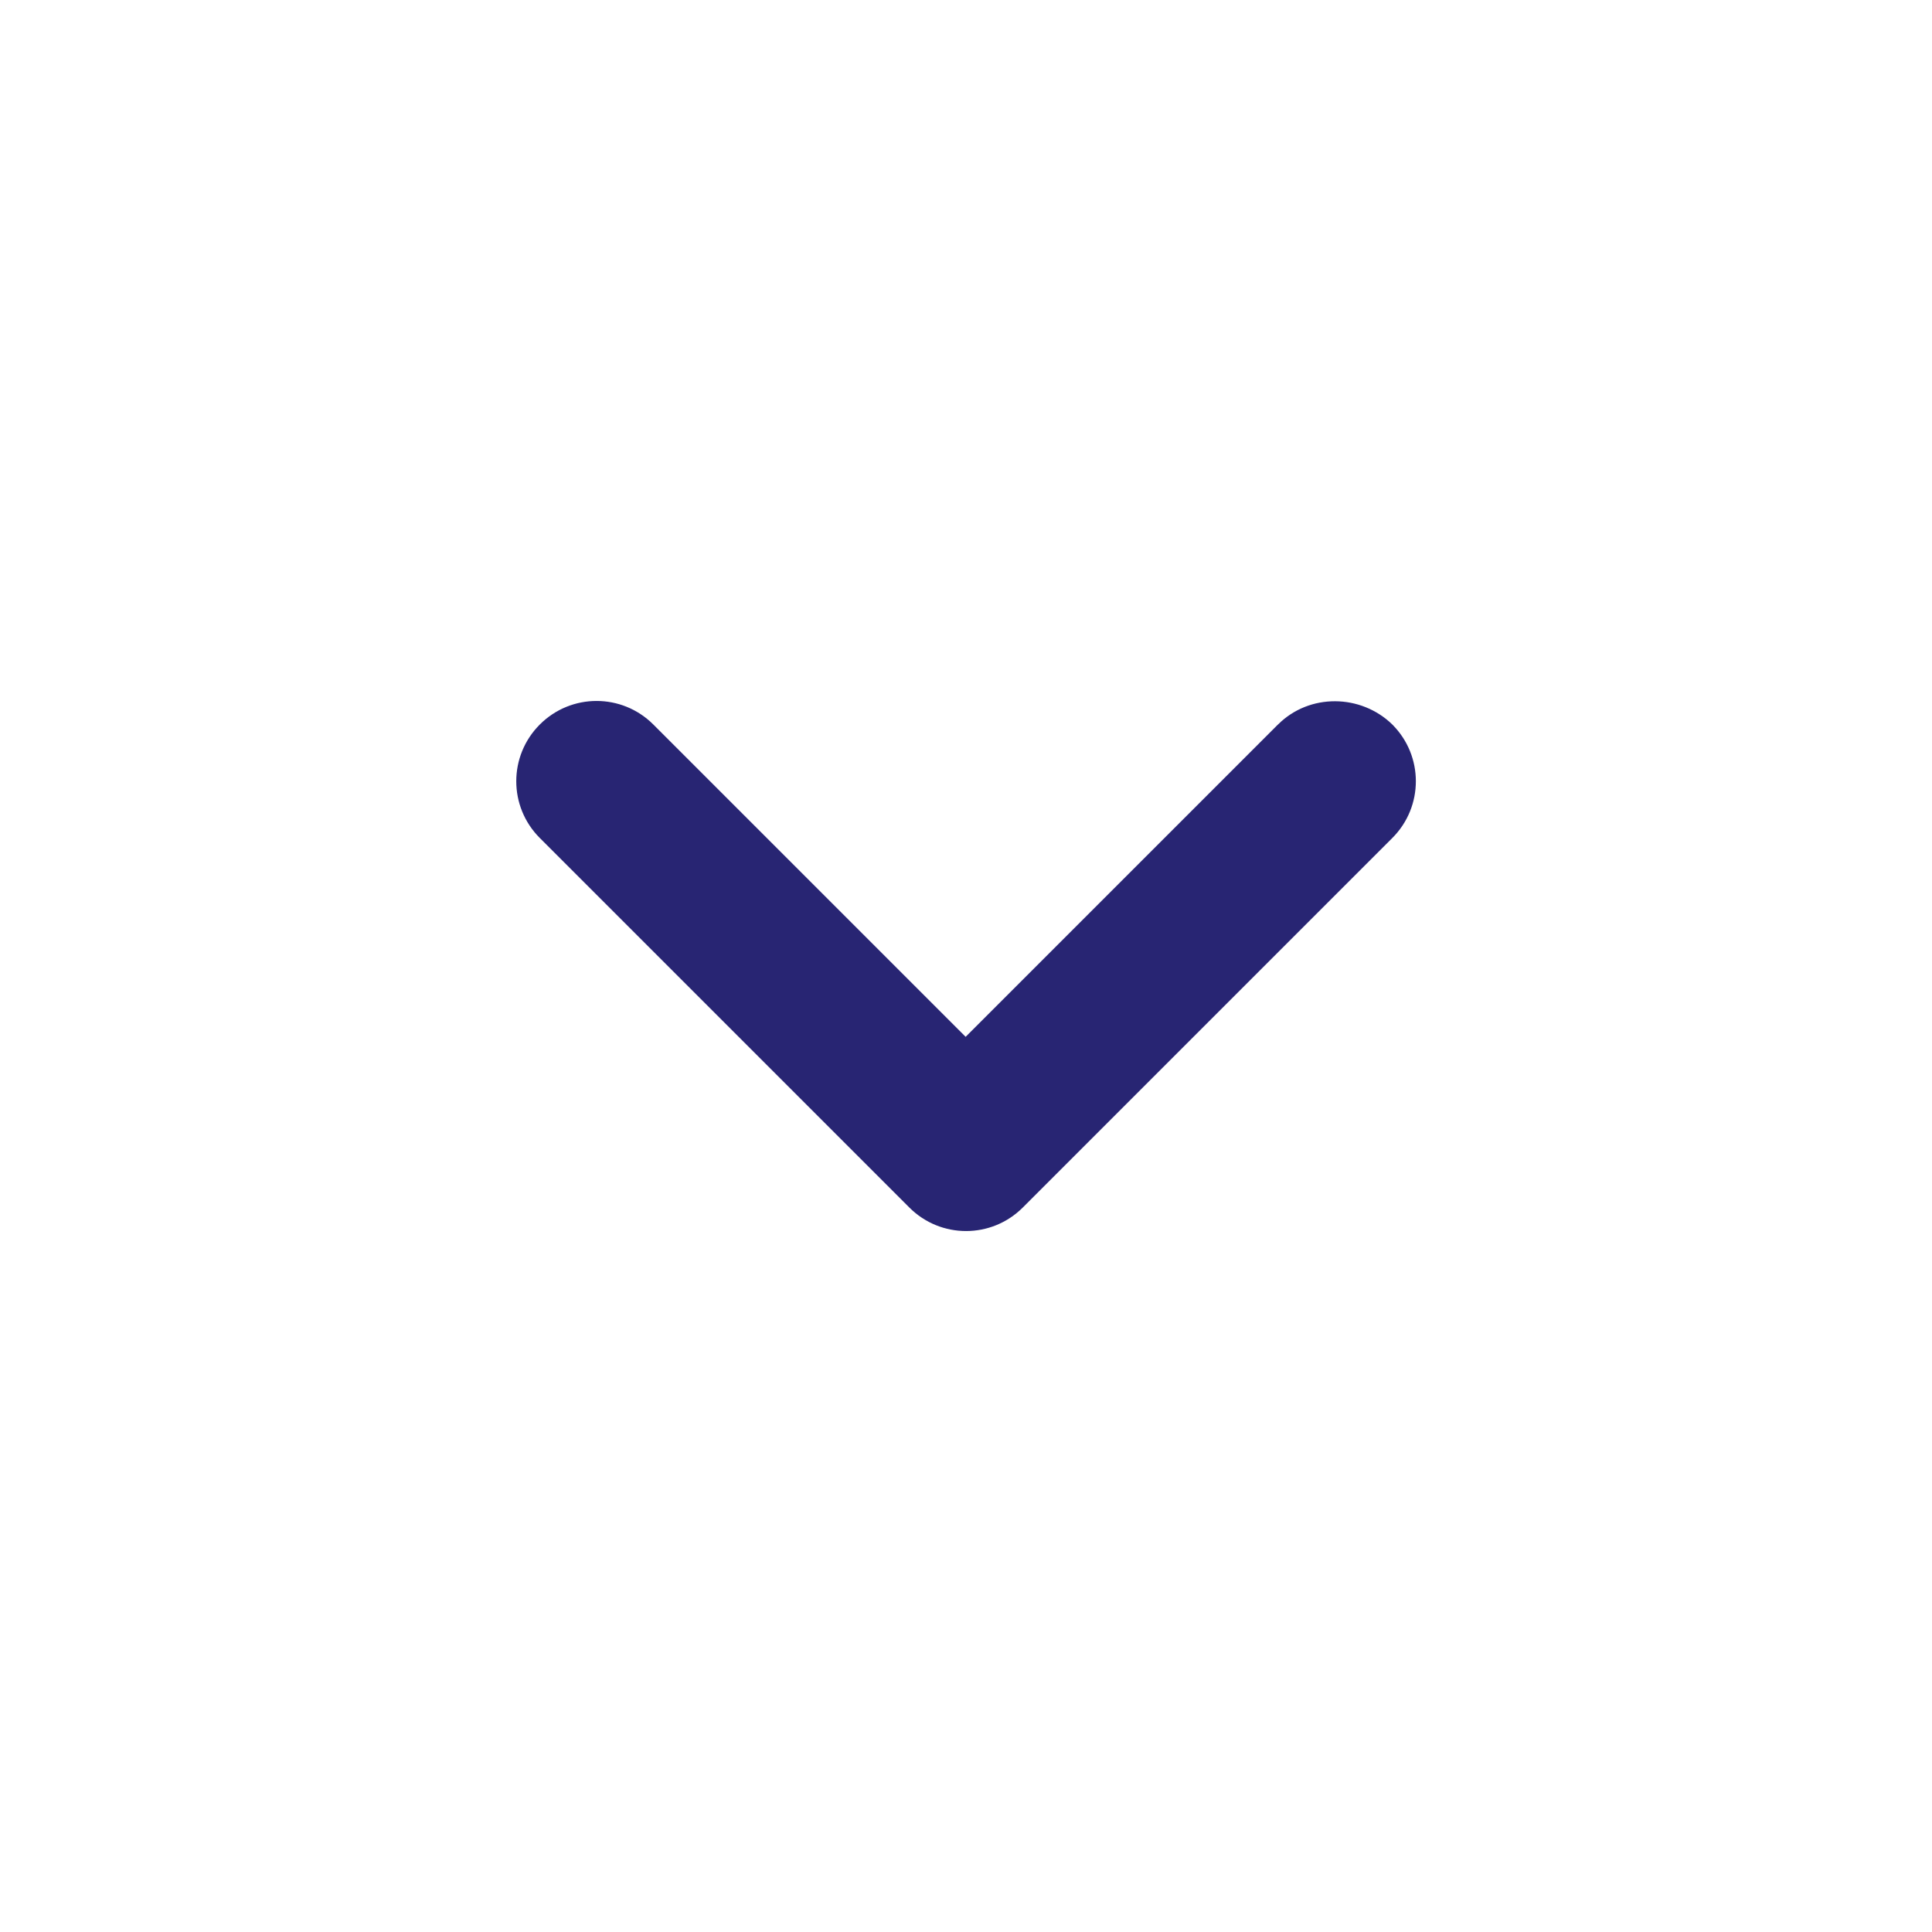
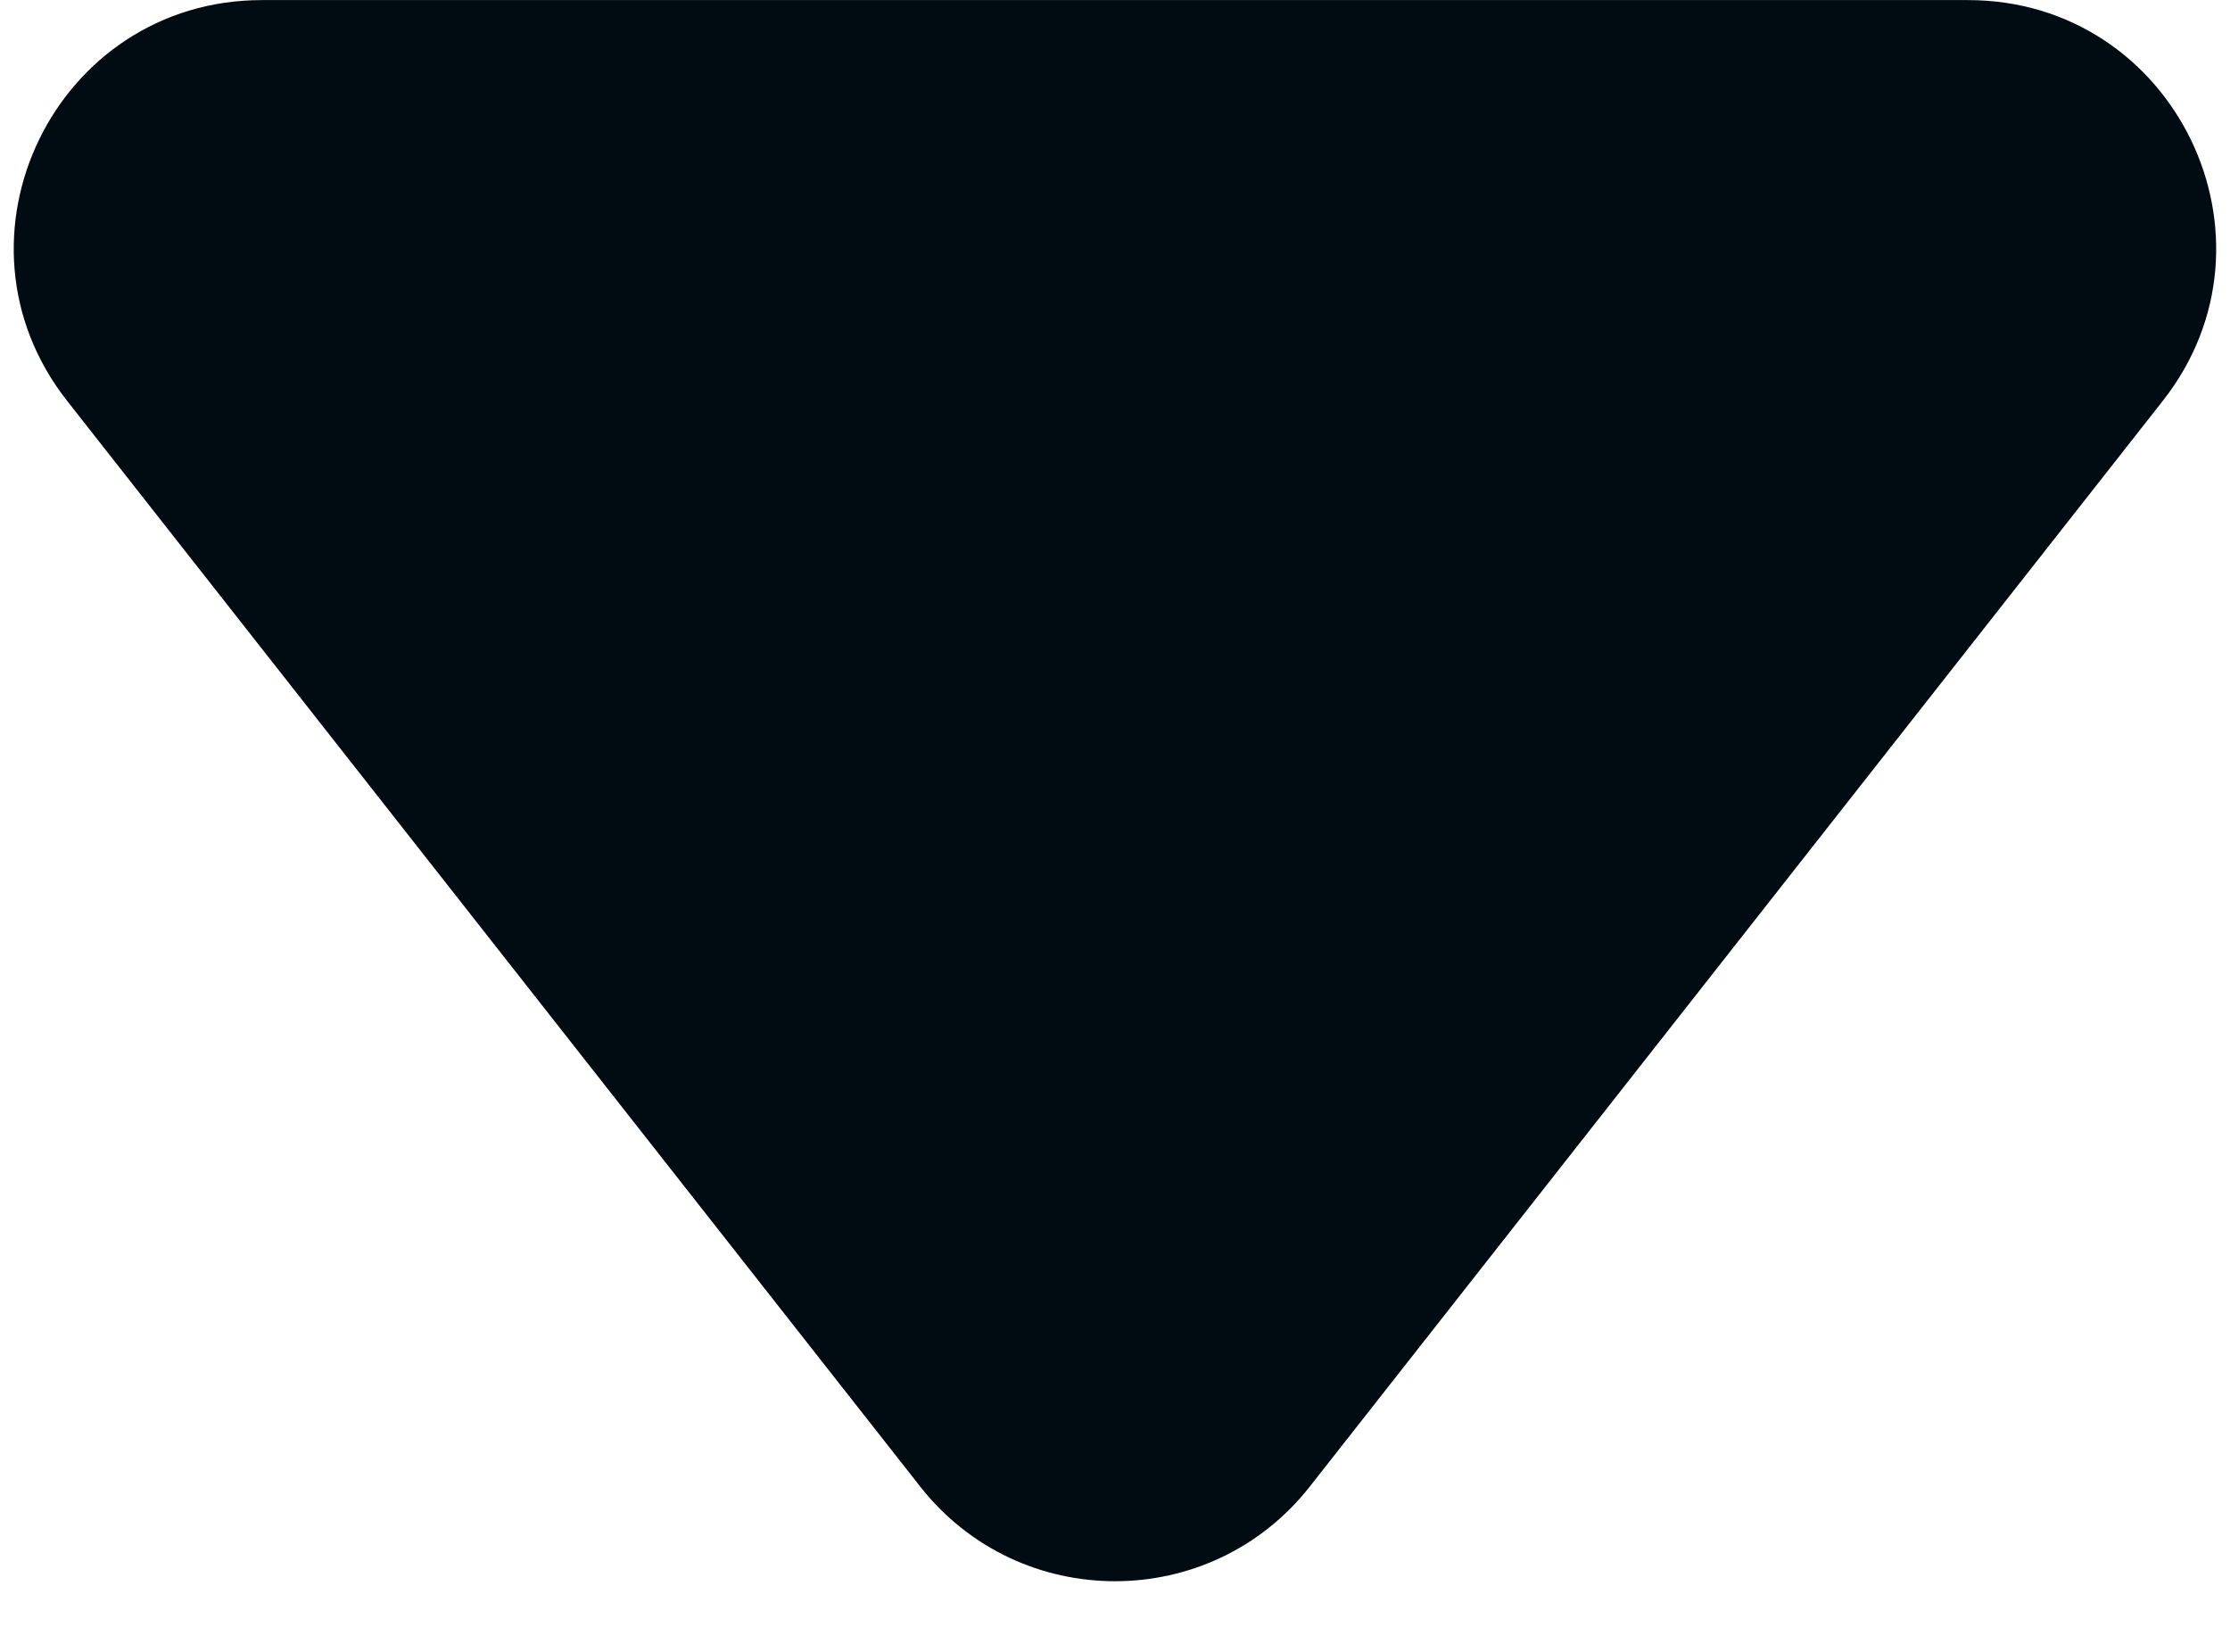
- <svg xmlns="http://www.w3.org/2000/svg" fill="none" height="32" viewBox="0 0 32 32" width="32">
-   <path d="m21.167 12-5.173 5.173-5.173-5.173c-.52-.52-1.36-.52-1.88 0s-.52 1.36 0 1.88l6.12 6.12c.52.52 1.36.52 1.88 0l6.12-6.12c.52-.52.52-1.36 0-1.88-.52-.507-1.373-.52-1.893 0z" fill="#282573" />
+ <svg xmlns="http://www.w3.org/2000/svg" fill="none" height="20" viewBox="0 0 27 20" width="27">
+   <path d="m15.859 17.998c-1.201 1.529-3.517 1.529-4.718 0l-10.328-13.144c-1.547-1.968-.144-4.853 2.359-4.853l20.655 0c2.503 0 3.906 2.885 2.359 4.853z" fill="#000c12" />
</svg>
